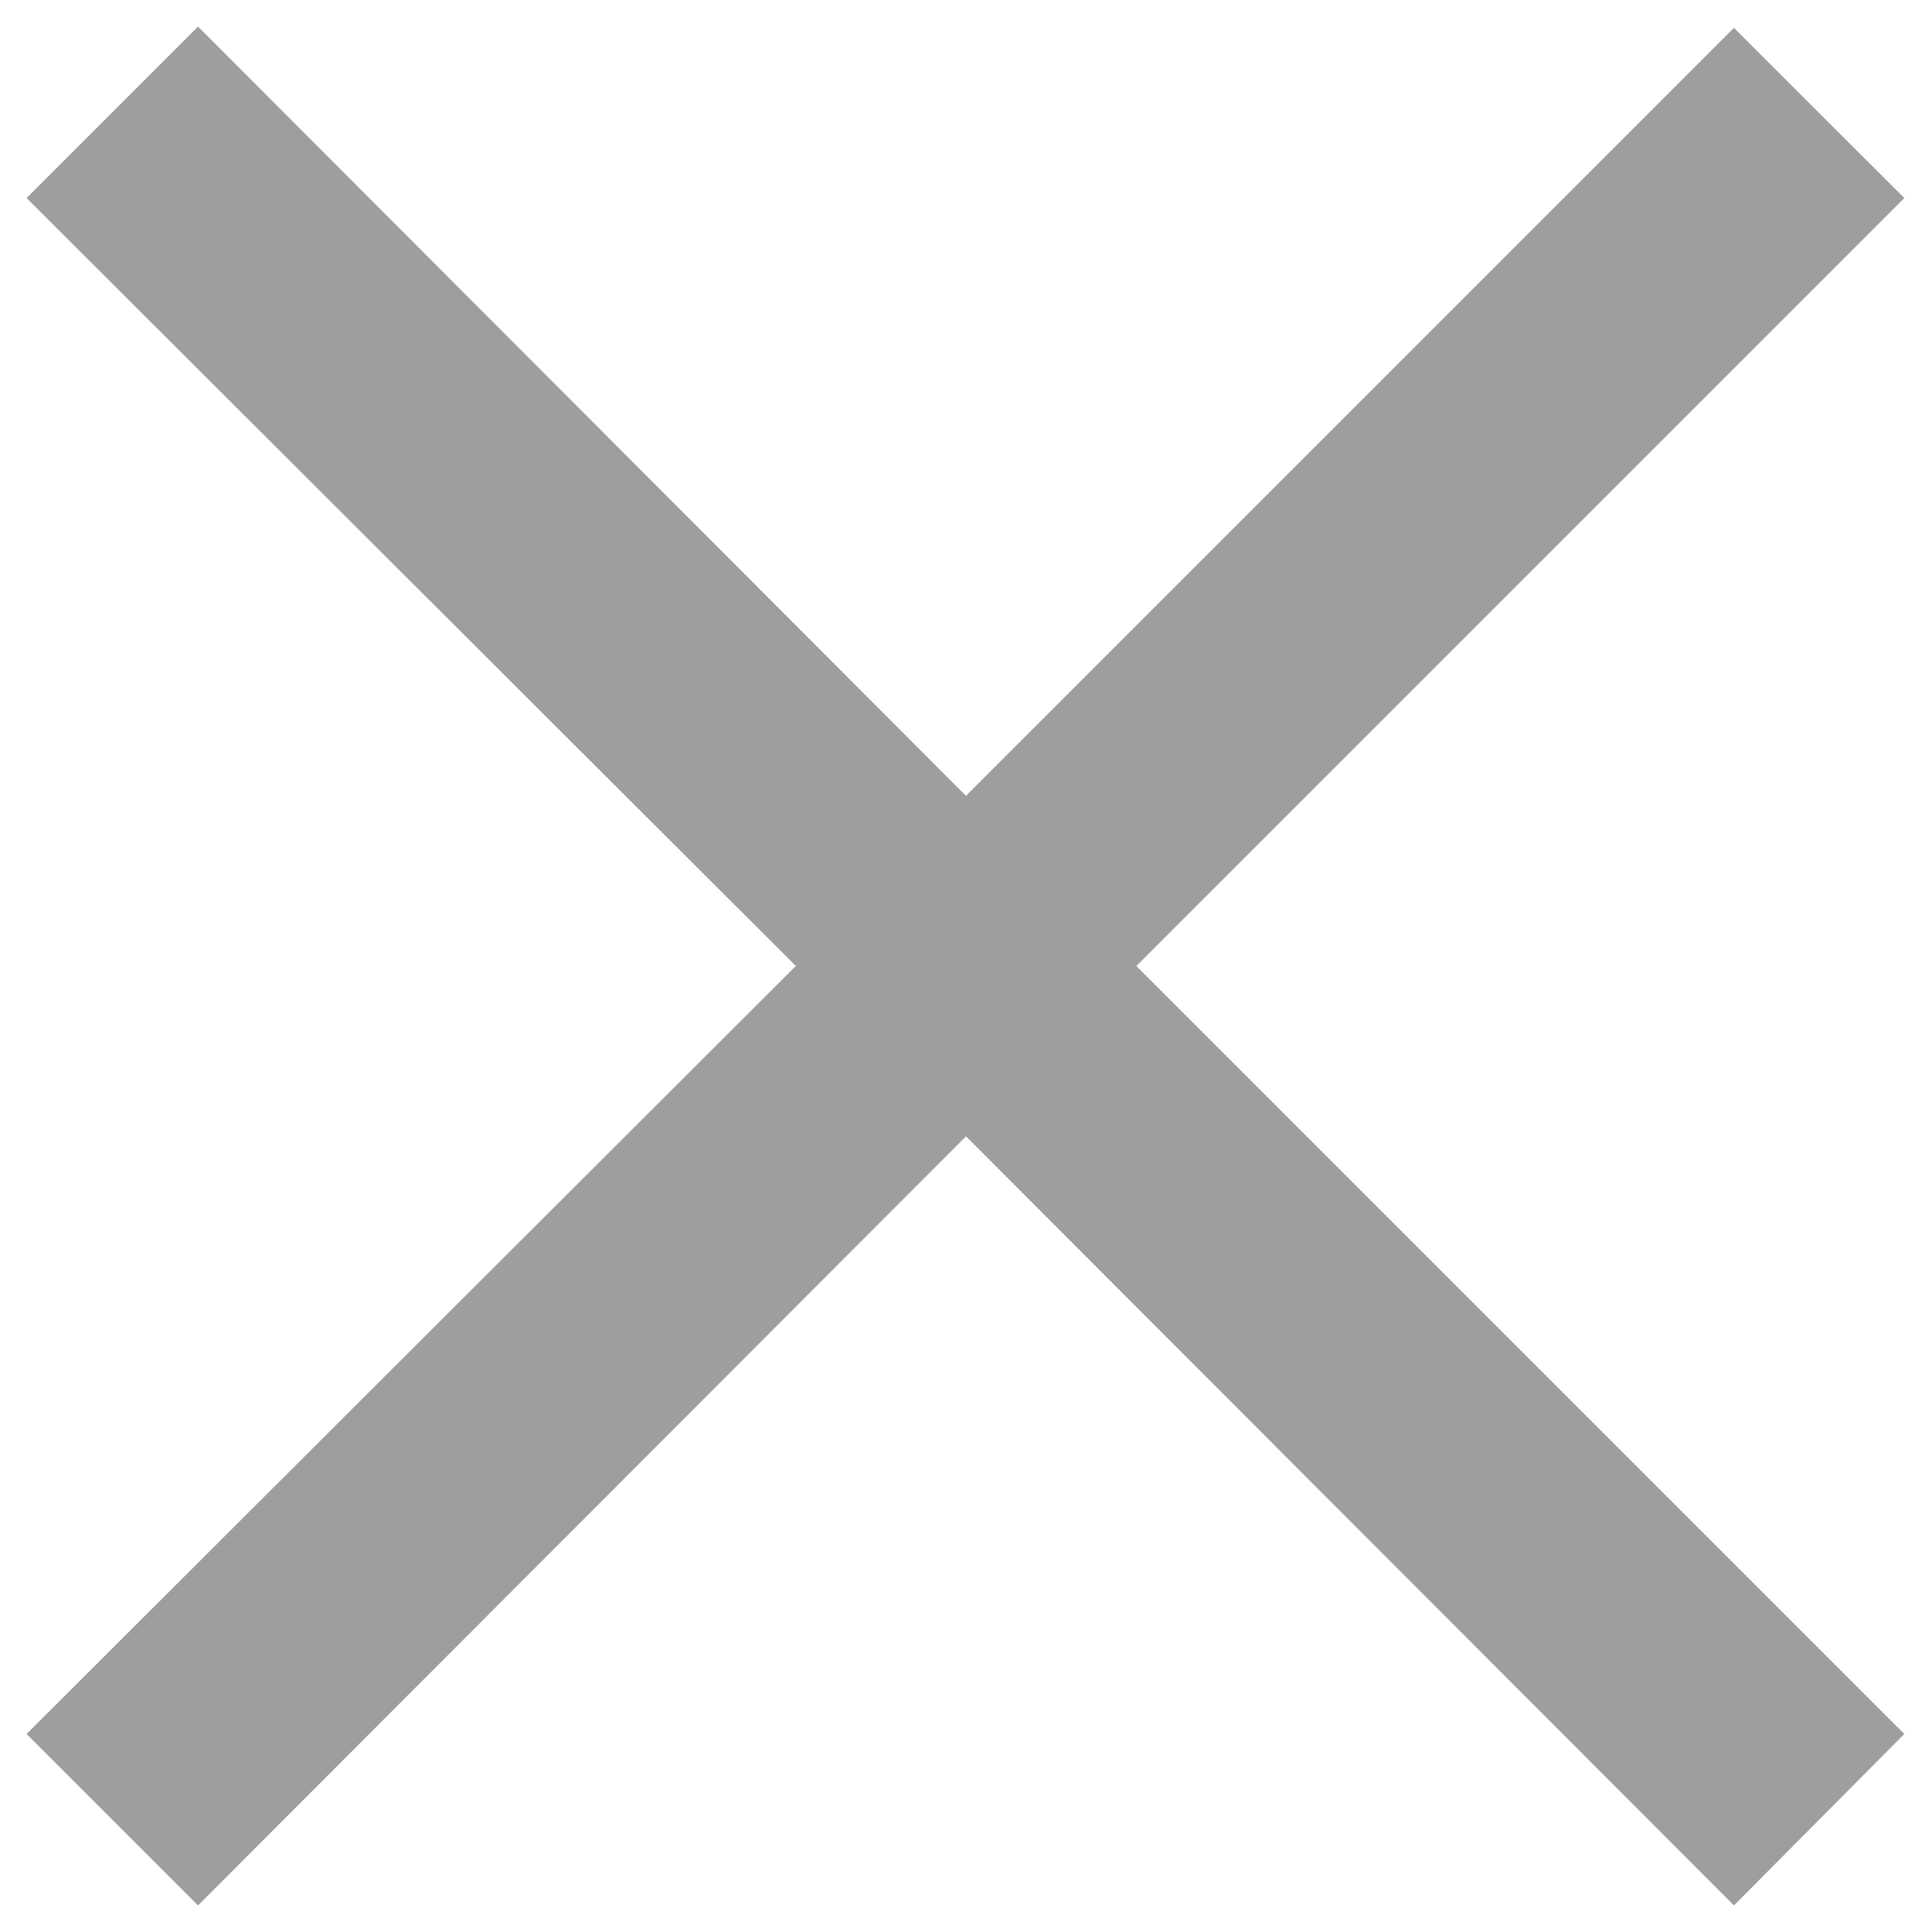
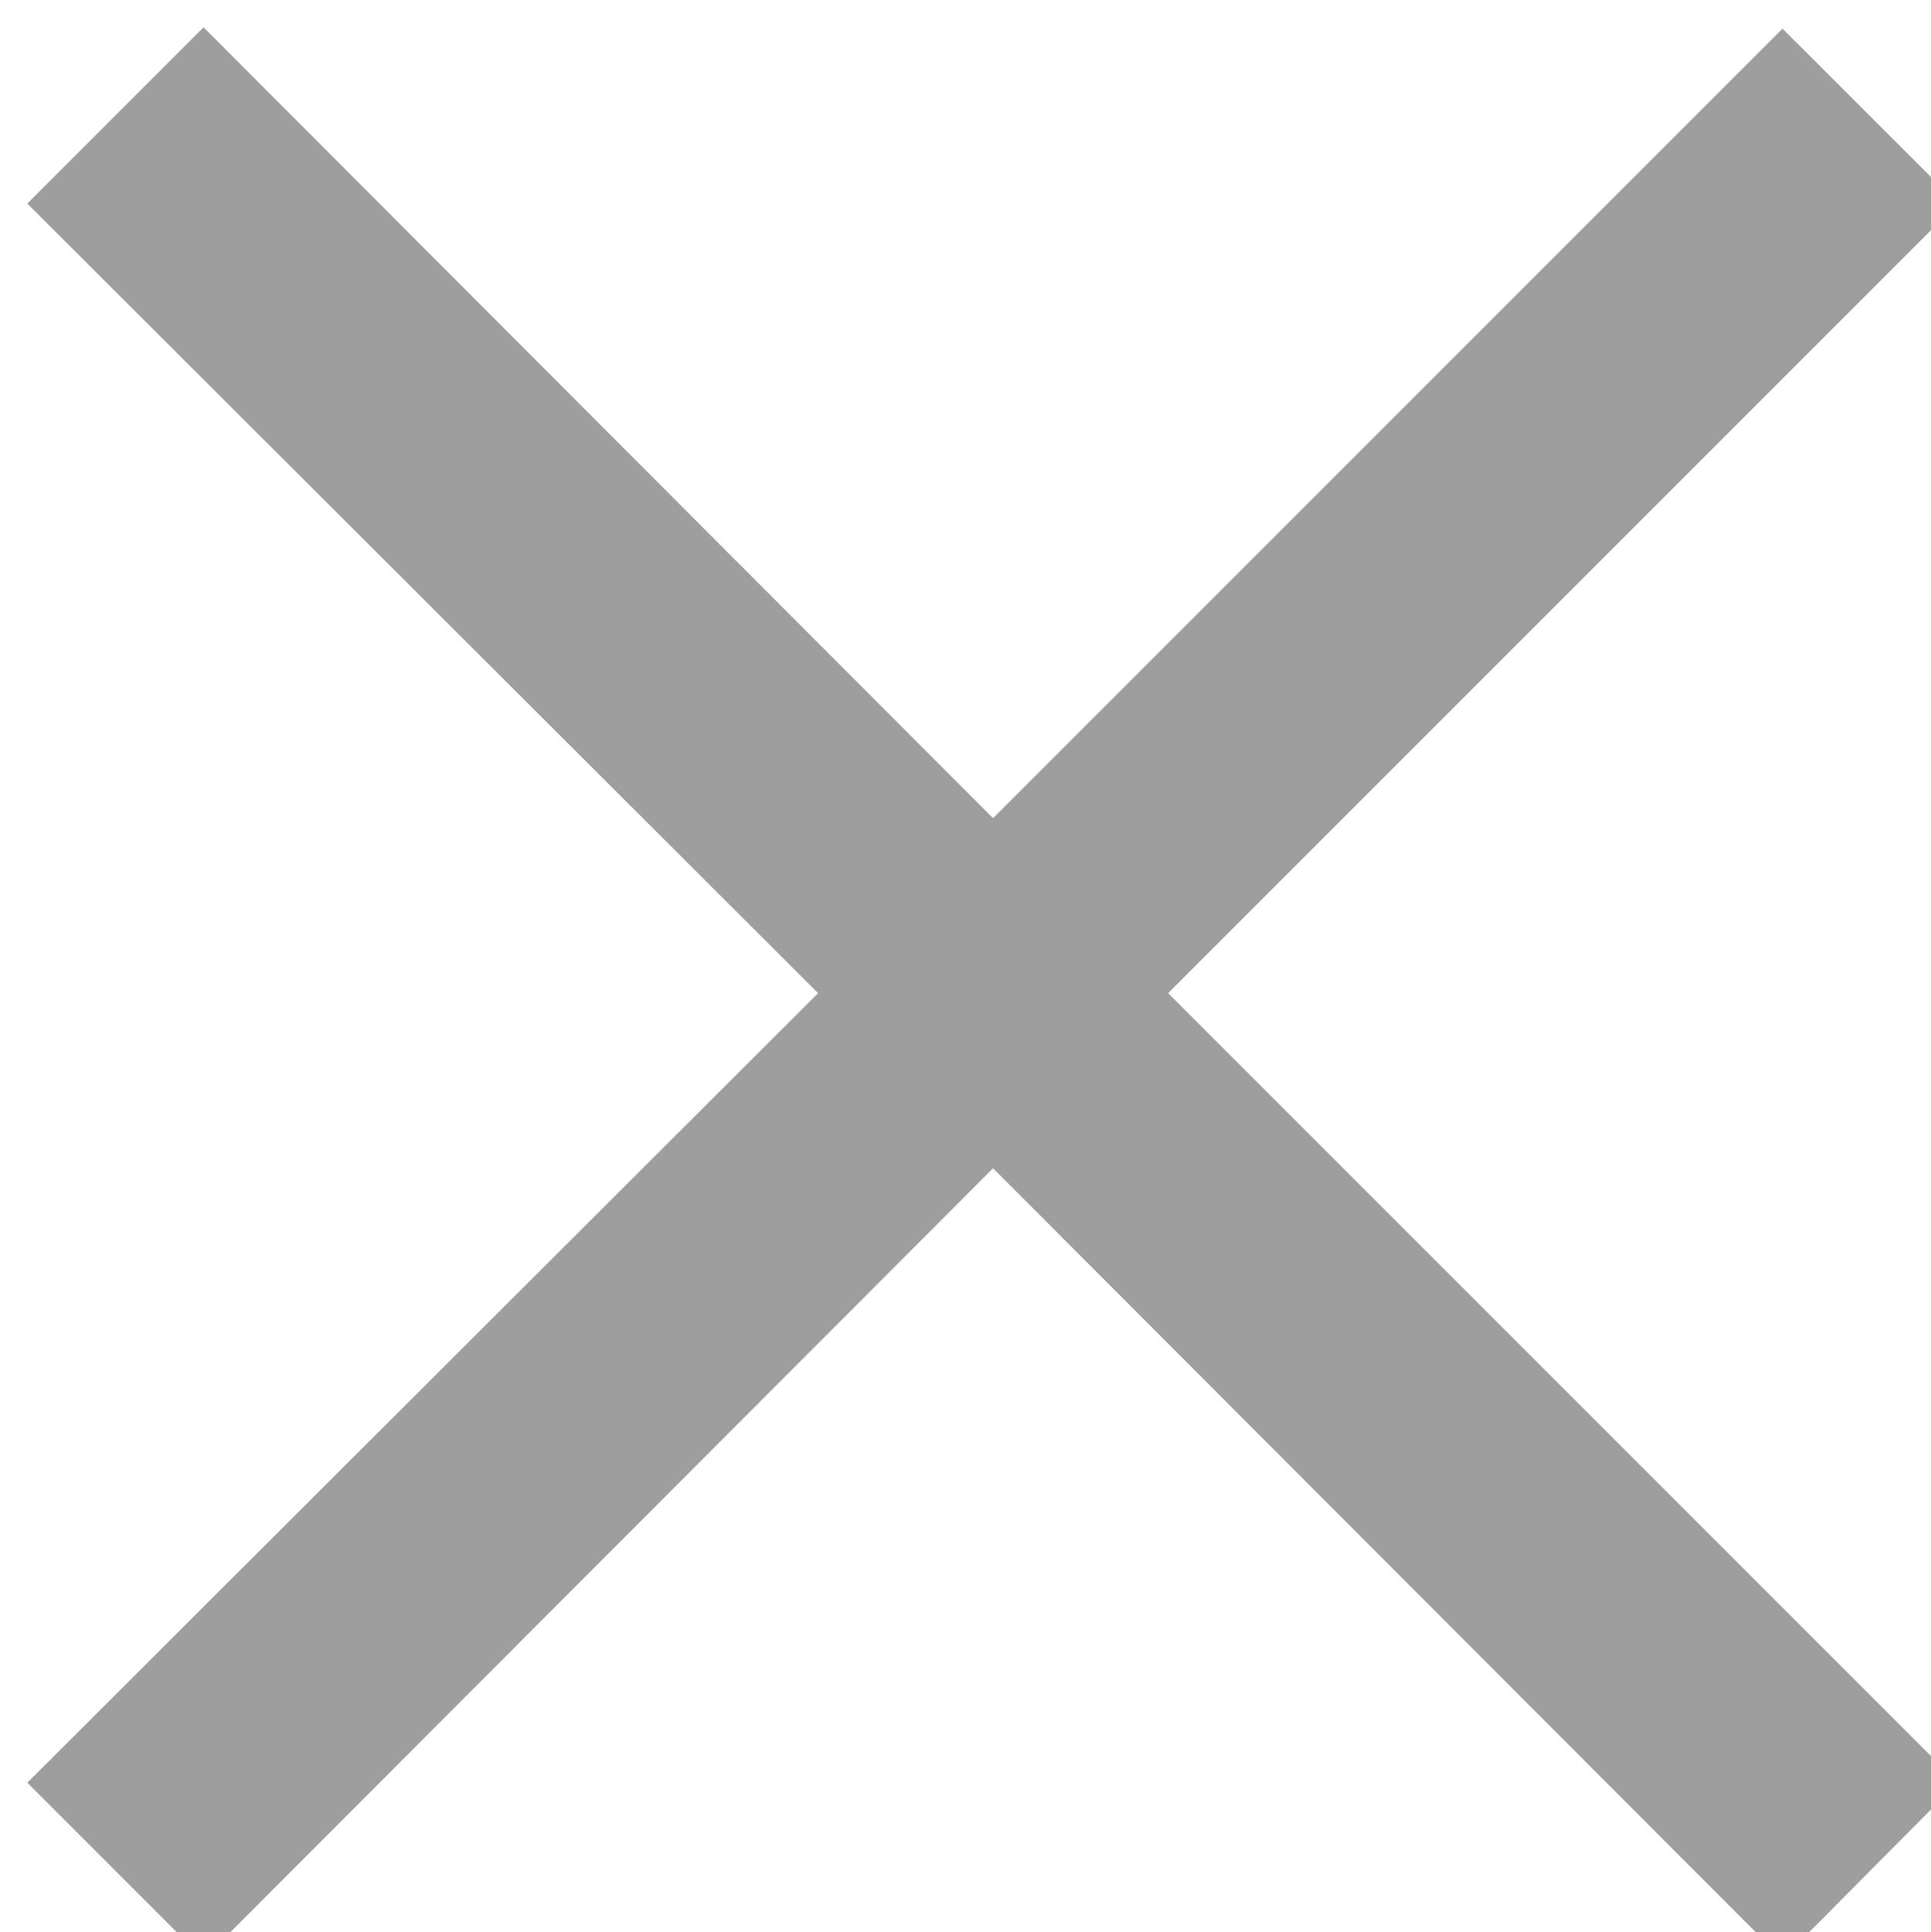
- <svg xmlns="http://www.w3.org/2000/svg" width="12" height="12" viewBox="0 0 12 12" fill="none">
-   <path d="M10.77 11.835L6 7.058L1.23 11.835L0.165 10.77L4.943 6L0.165 1.23L1.23 0.165L6 4.943L10.77 0.173L11.828 1.23L7.058 6L11.828 10.77L10.77 11.835Z" fill="#9F9E9E" />
+ <svg xmlns="http://www.w3.org/2000/svg" fill="none">
+   <path d="M10.77 11.835L6 7.058l-4.77 4.777L.165 10.77 4.943 6 .165 1.23 1.23.165 6 4.943l4.77-4.77 1.058 1.057L7.058 6l4.77 4.77-1.058 1.065z" fill="#9F9E9E" />
</svg>
